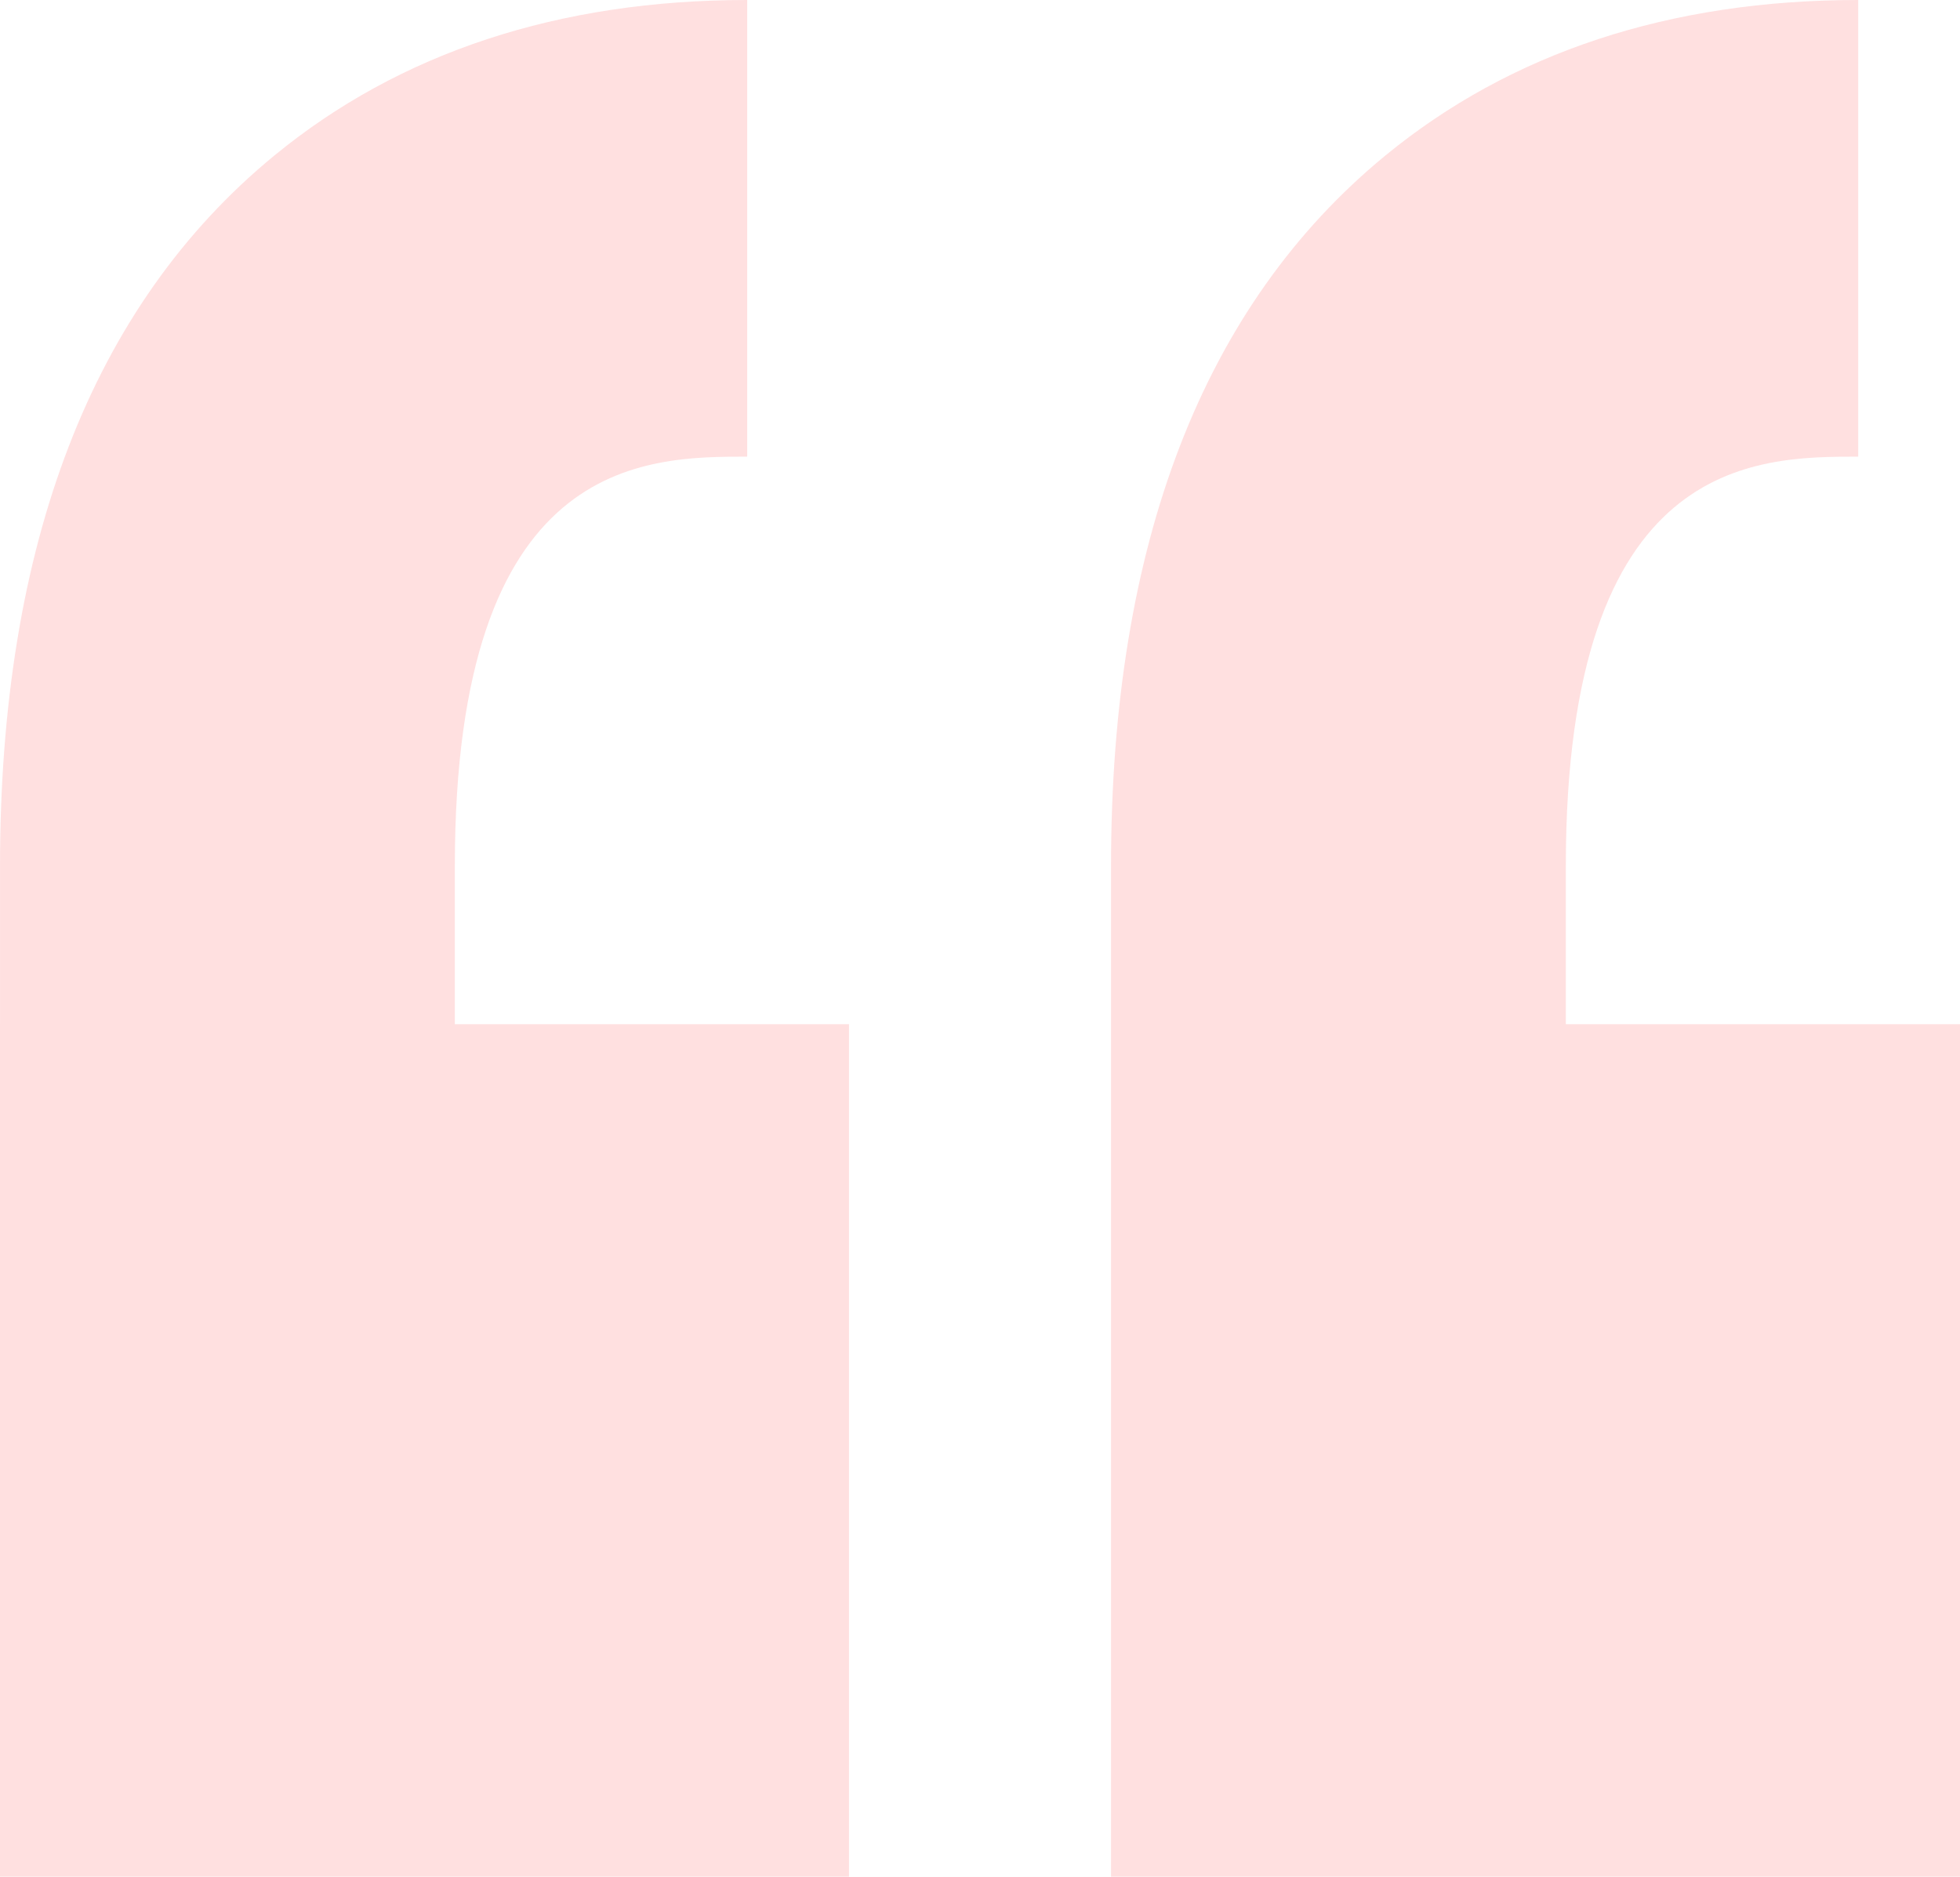
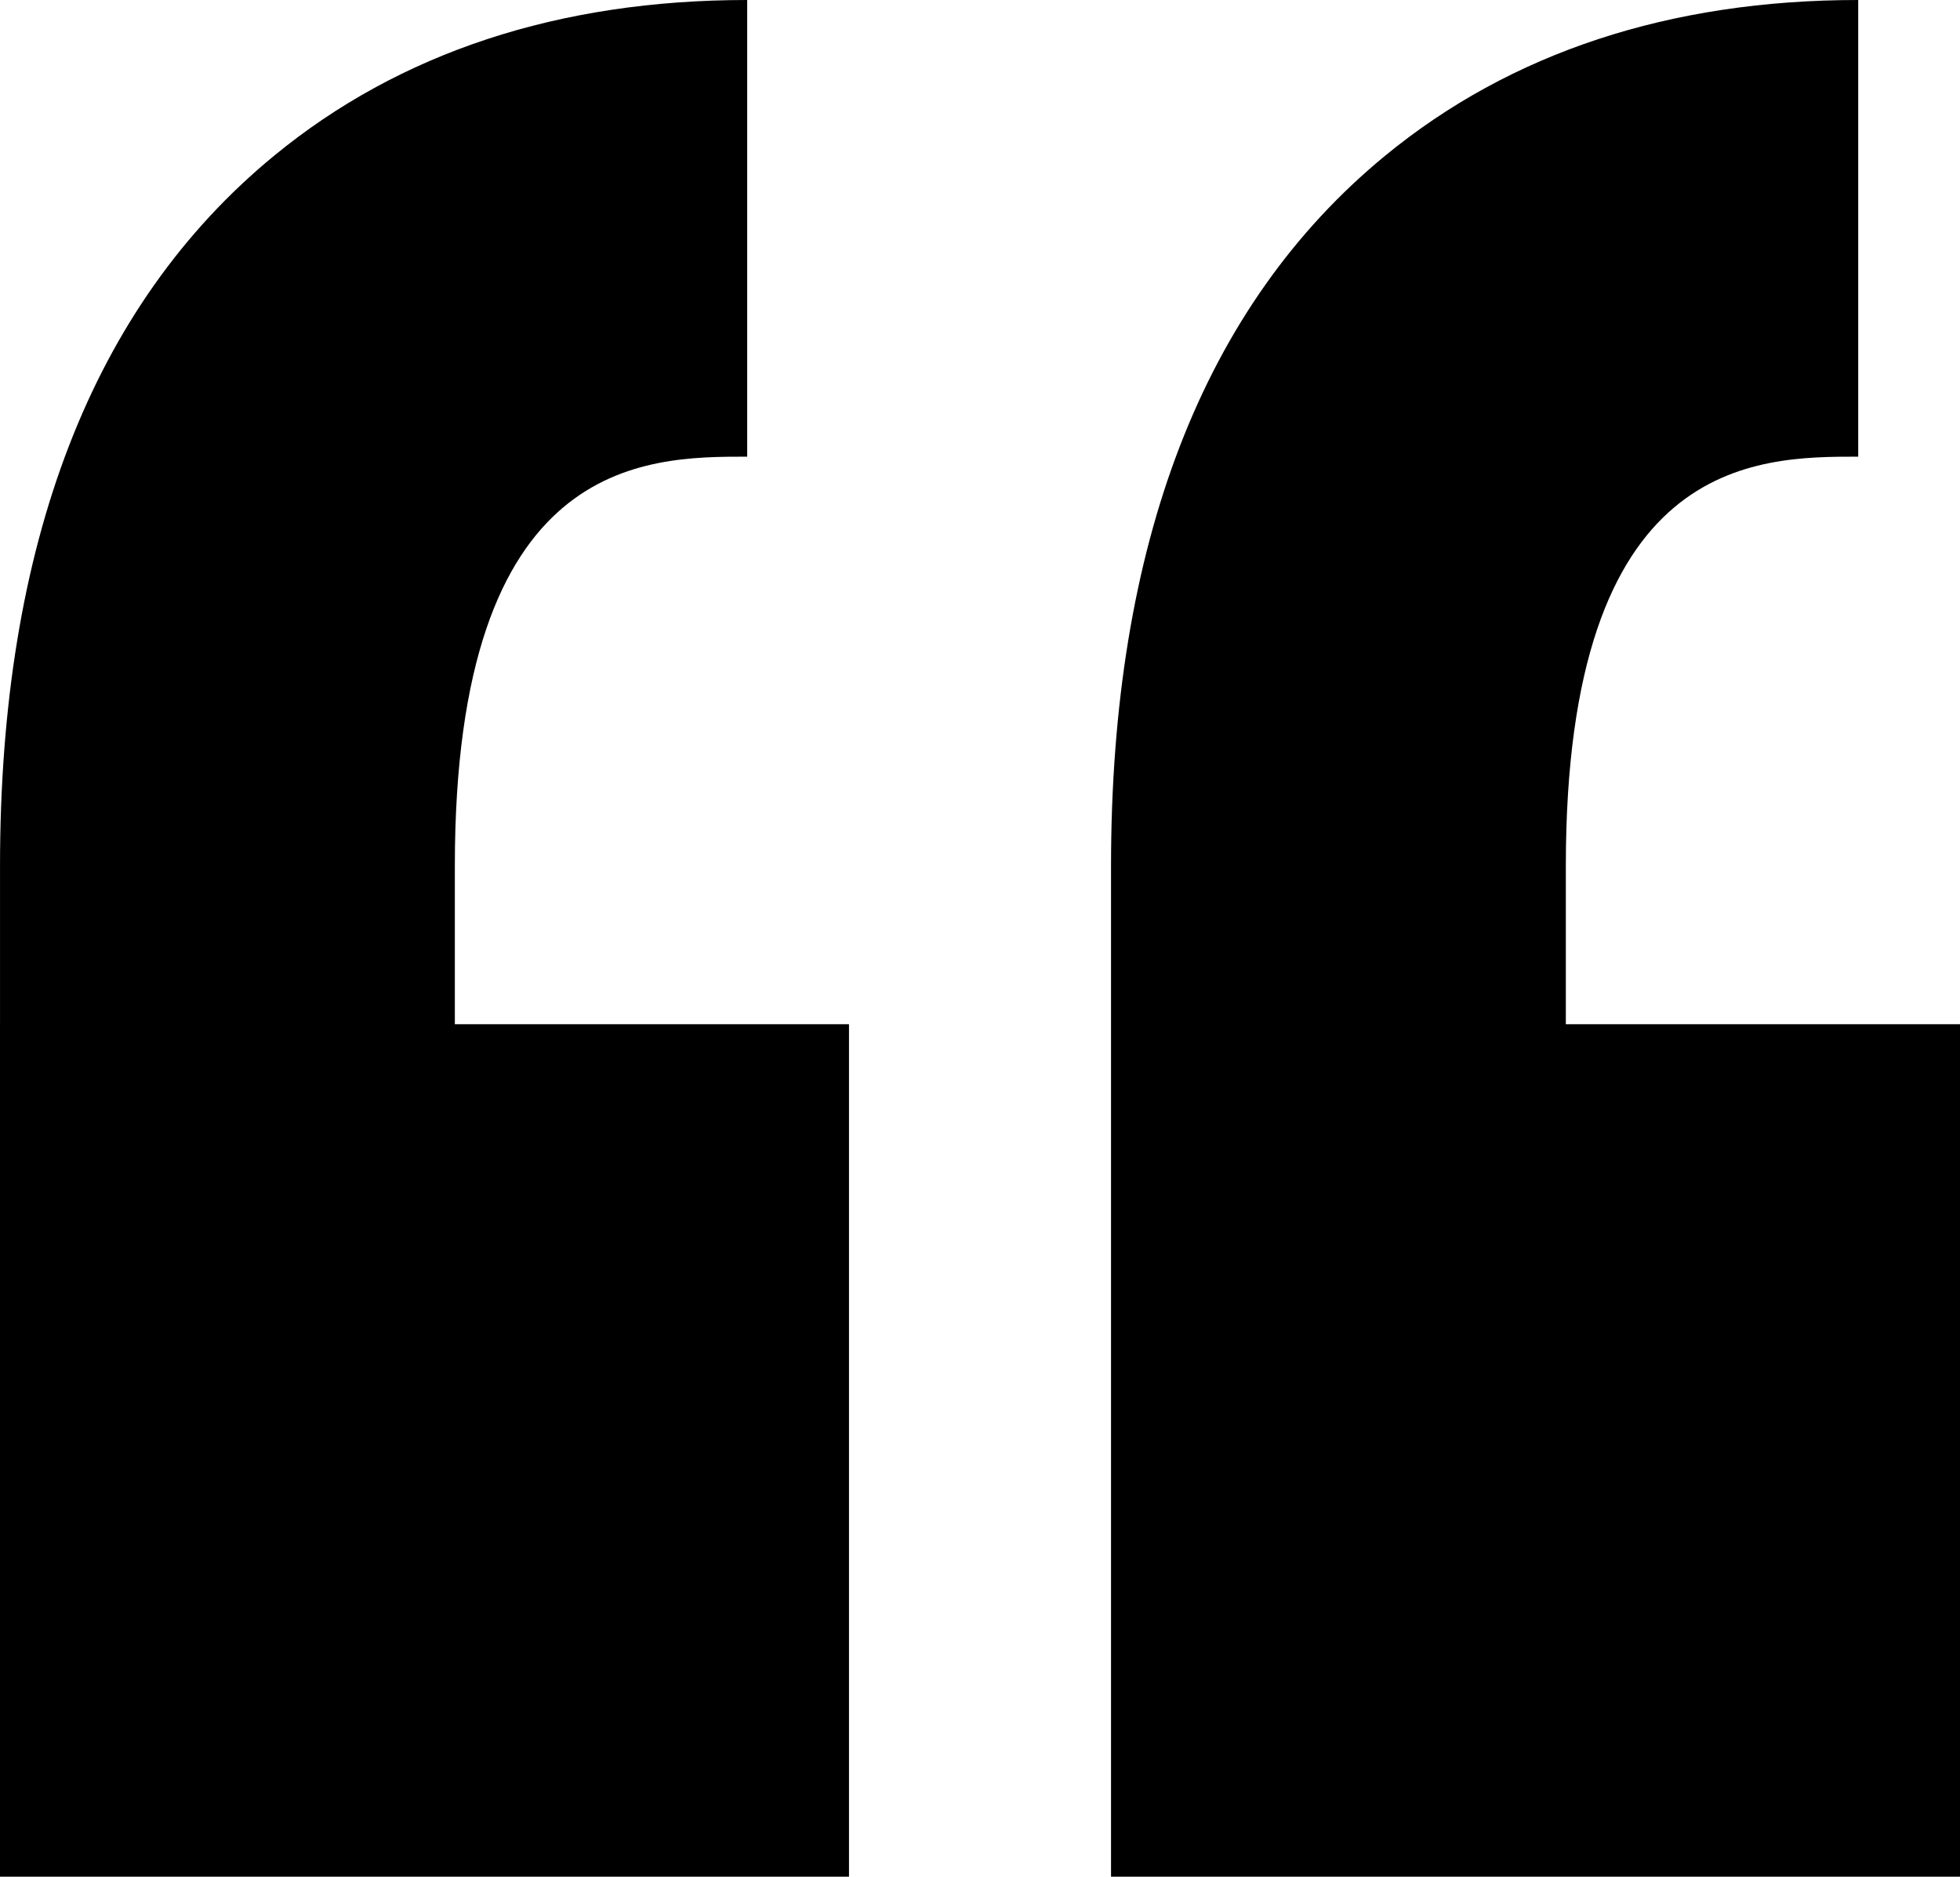
<svg xmlns="http://www.w3.org/2000/svg" width="94" height="90" viewBox="0 0 94 90">
-   <path fill="#FFE0E0" fill-rule="nonzero" d="M21.814 41.522v7.597h18.903V90H0V49.119h.001v-7.597c0-15.428 4.42-26.883 13.14-34.05C19.173 2.514 26.808 0 35.835 0v21.9c-4.9 0-14.021 0-14.021 19.622zM89.118 21.9V0c-9.026 0-16.661 2.514-22.693 7.472-8.72 7.167-13.141 18.623-13.141 34.05V90H94V49.119H75.096v-7.597c0-19.622 9.122-19.622 14.022-19.622z" />
+   <path fill-rule="nonzero" d="M21.814 41.522v7.597h18.903V90H0V49.119h.001v-7.597c0-15.428 4.42-26.883 13.14-34.05C19.173 2.514 26.808 0 35.835 0v21.9c-4.9 0-14.021 0-14.021 19.622zM89.118 21.9V0c-9.026 0-16.661 2.514-22.693 7.472-8.72 7.167-13.141 18.623-13.141 34.05V90H94V49.119H75.096v-7.597c0-19.622 9.122-19.622 14.022-19.622z" />
</svg>
